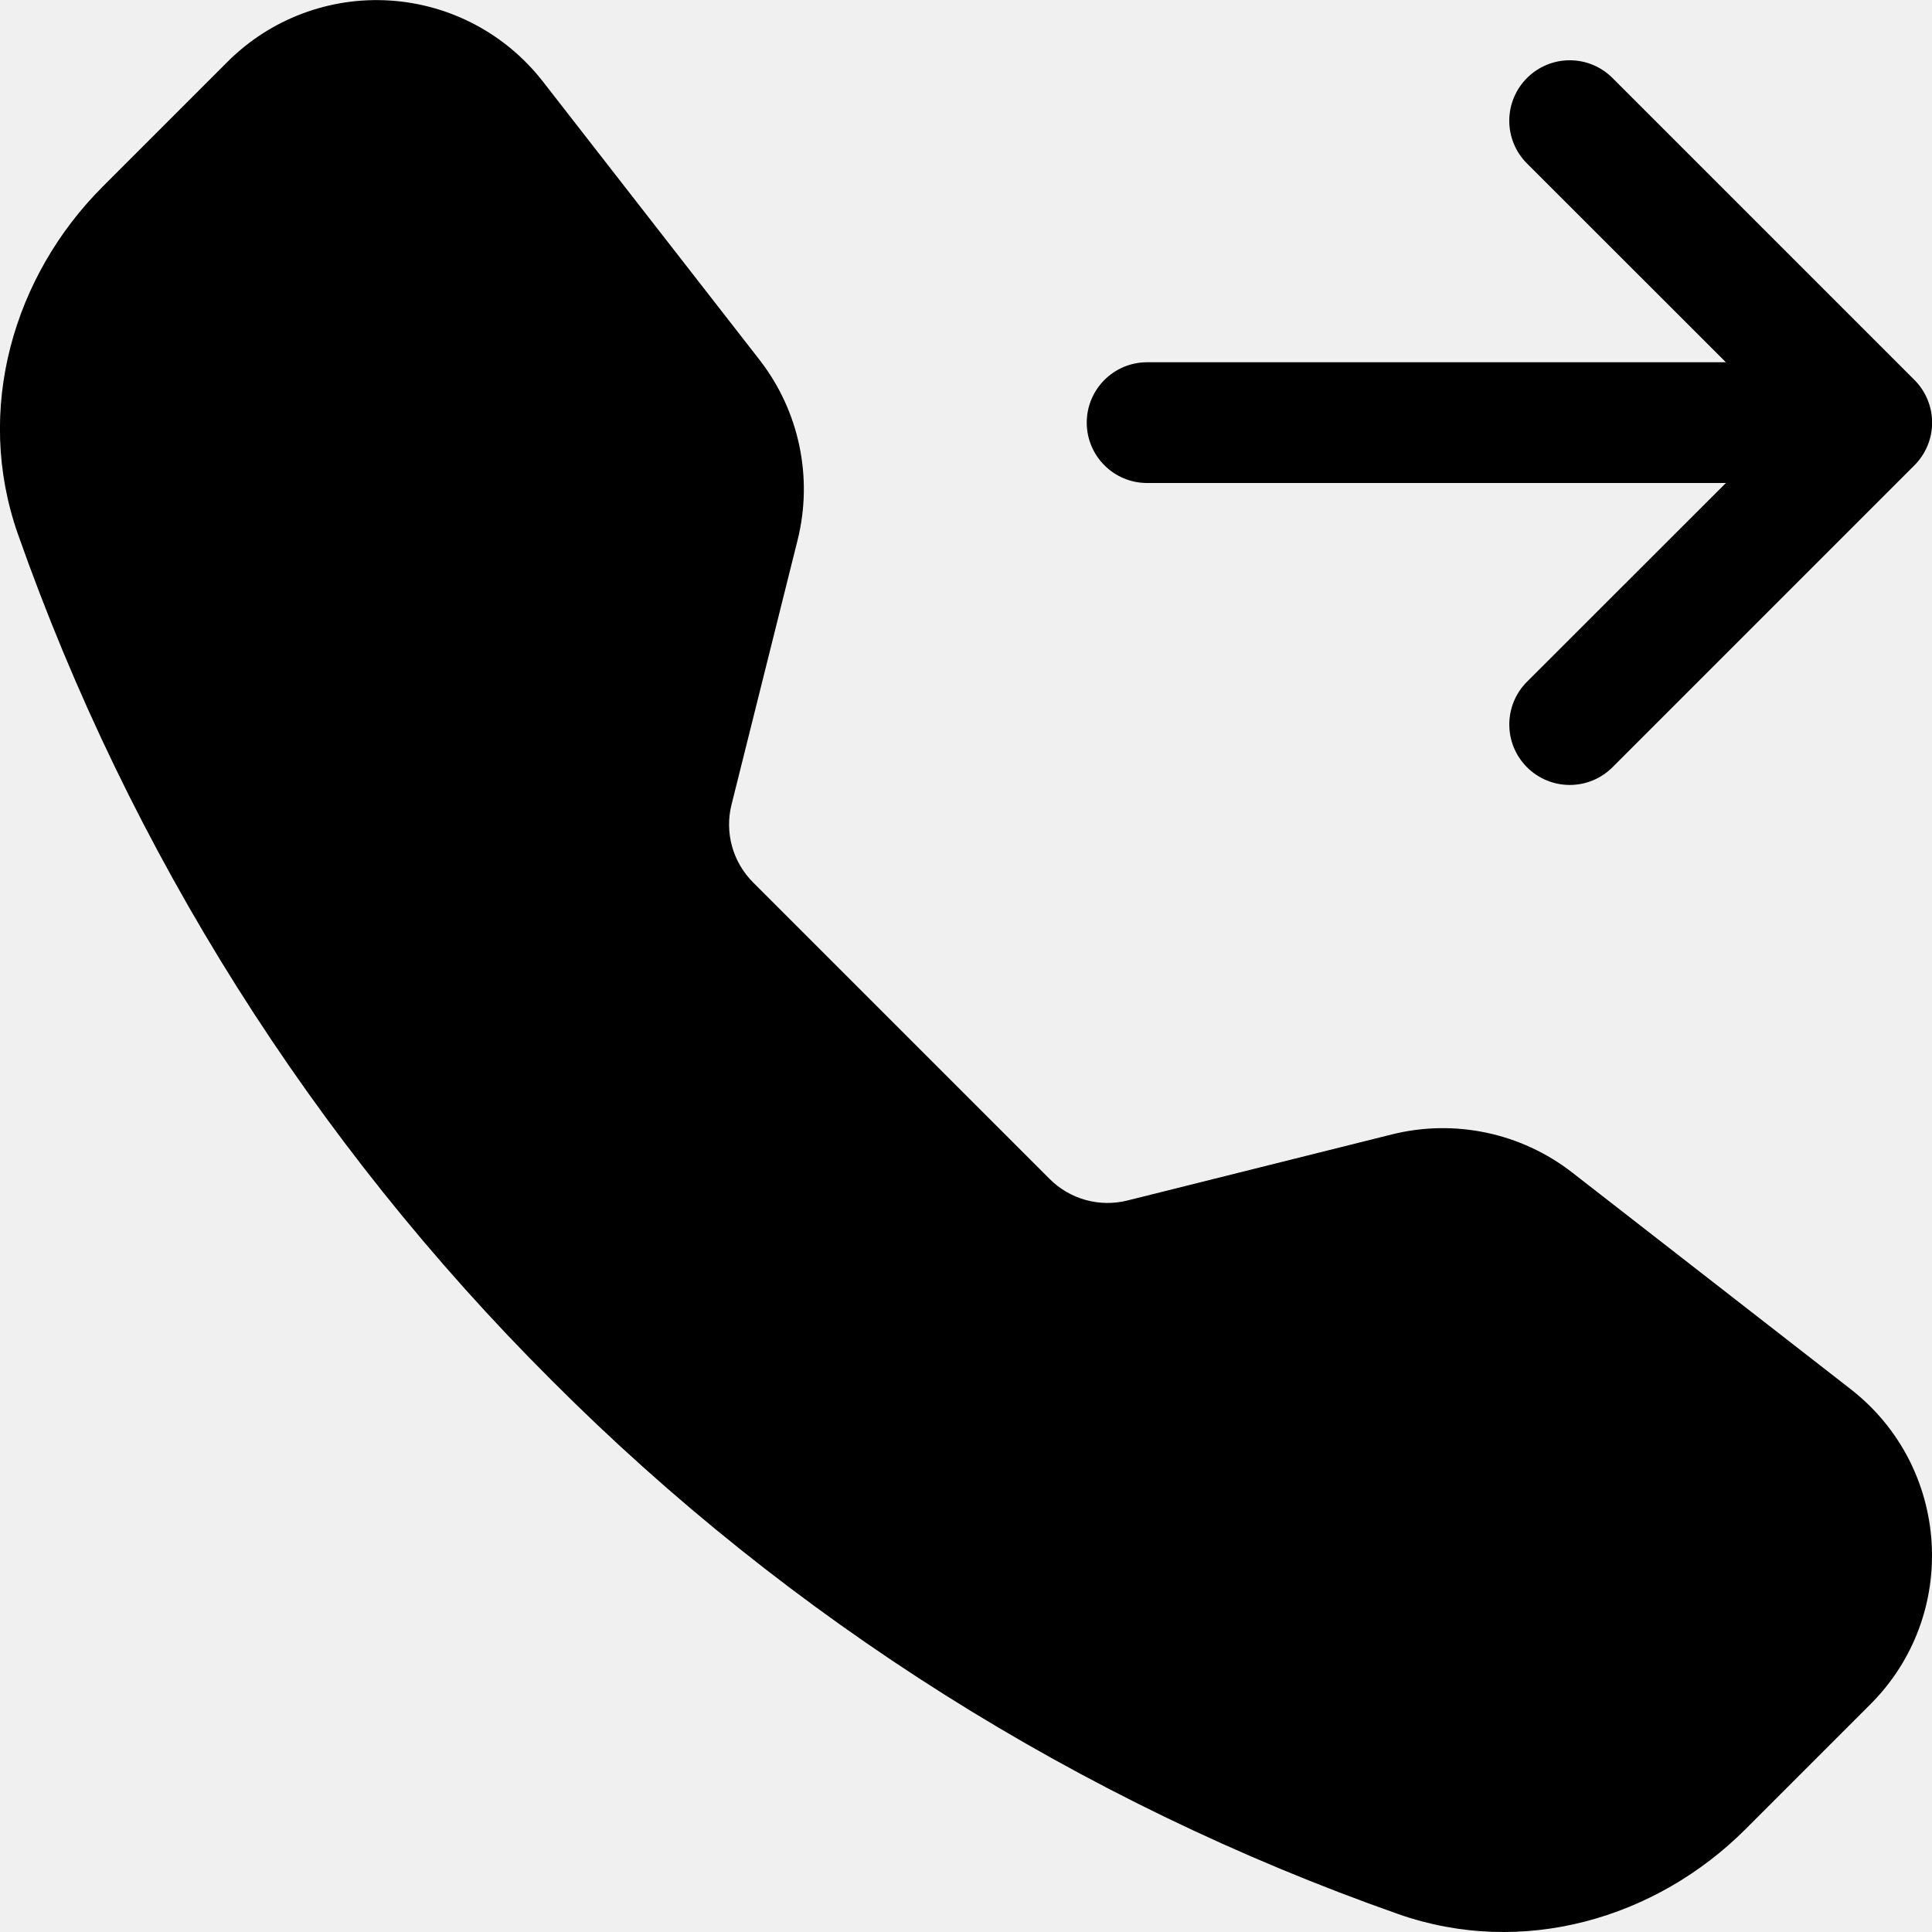
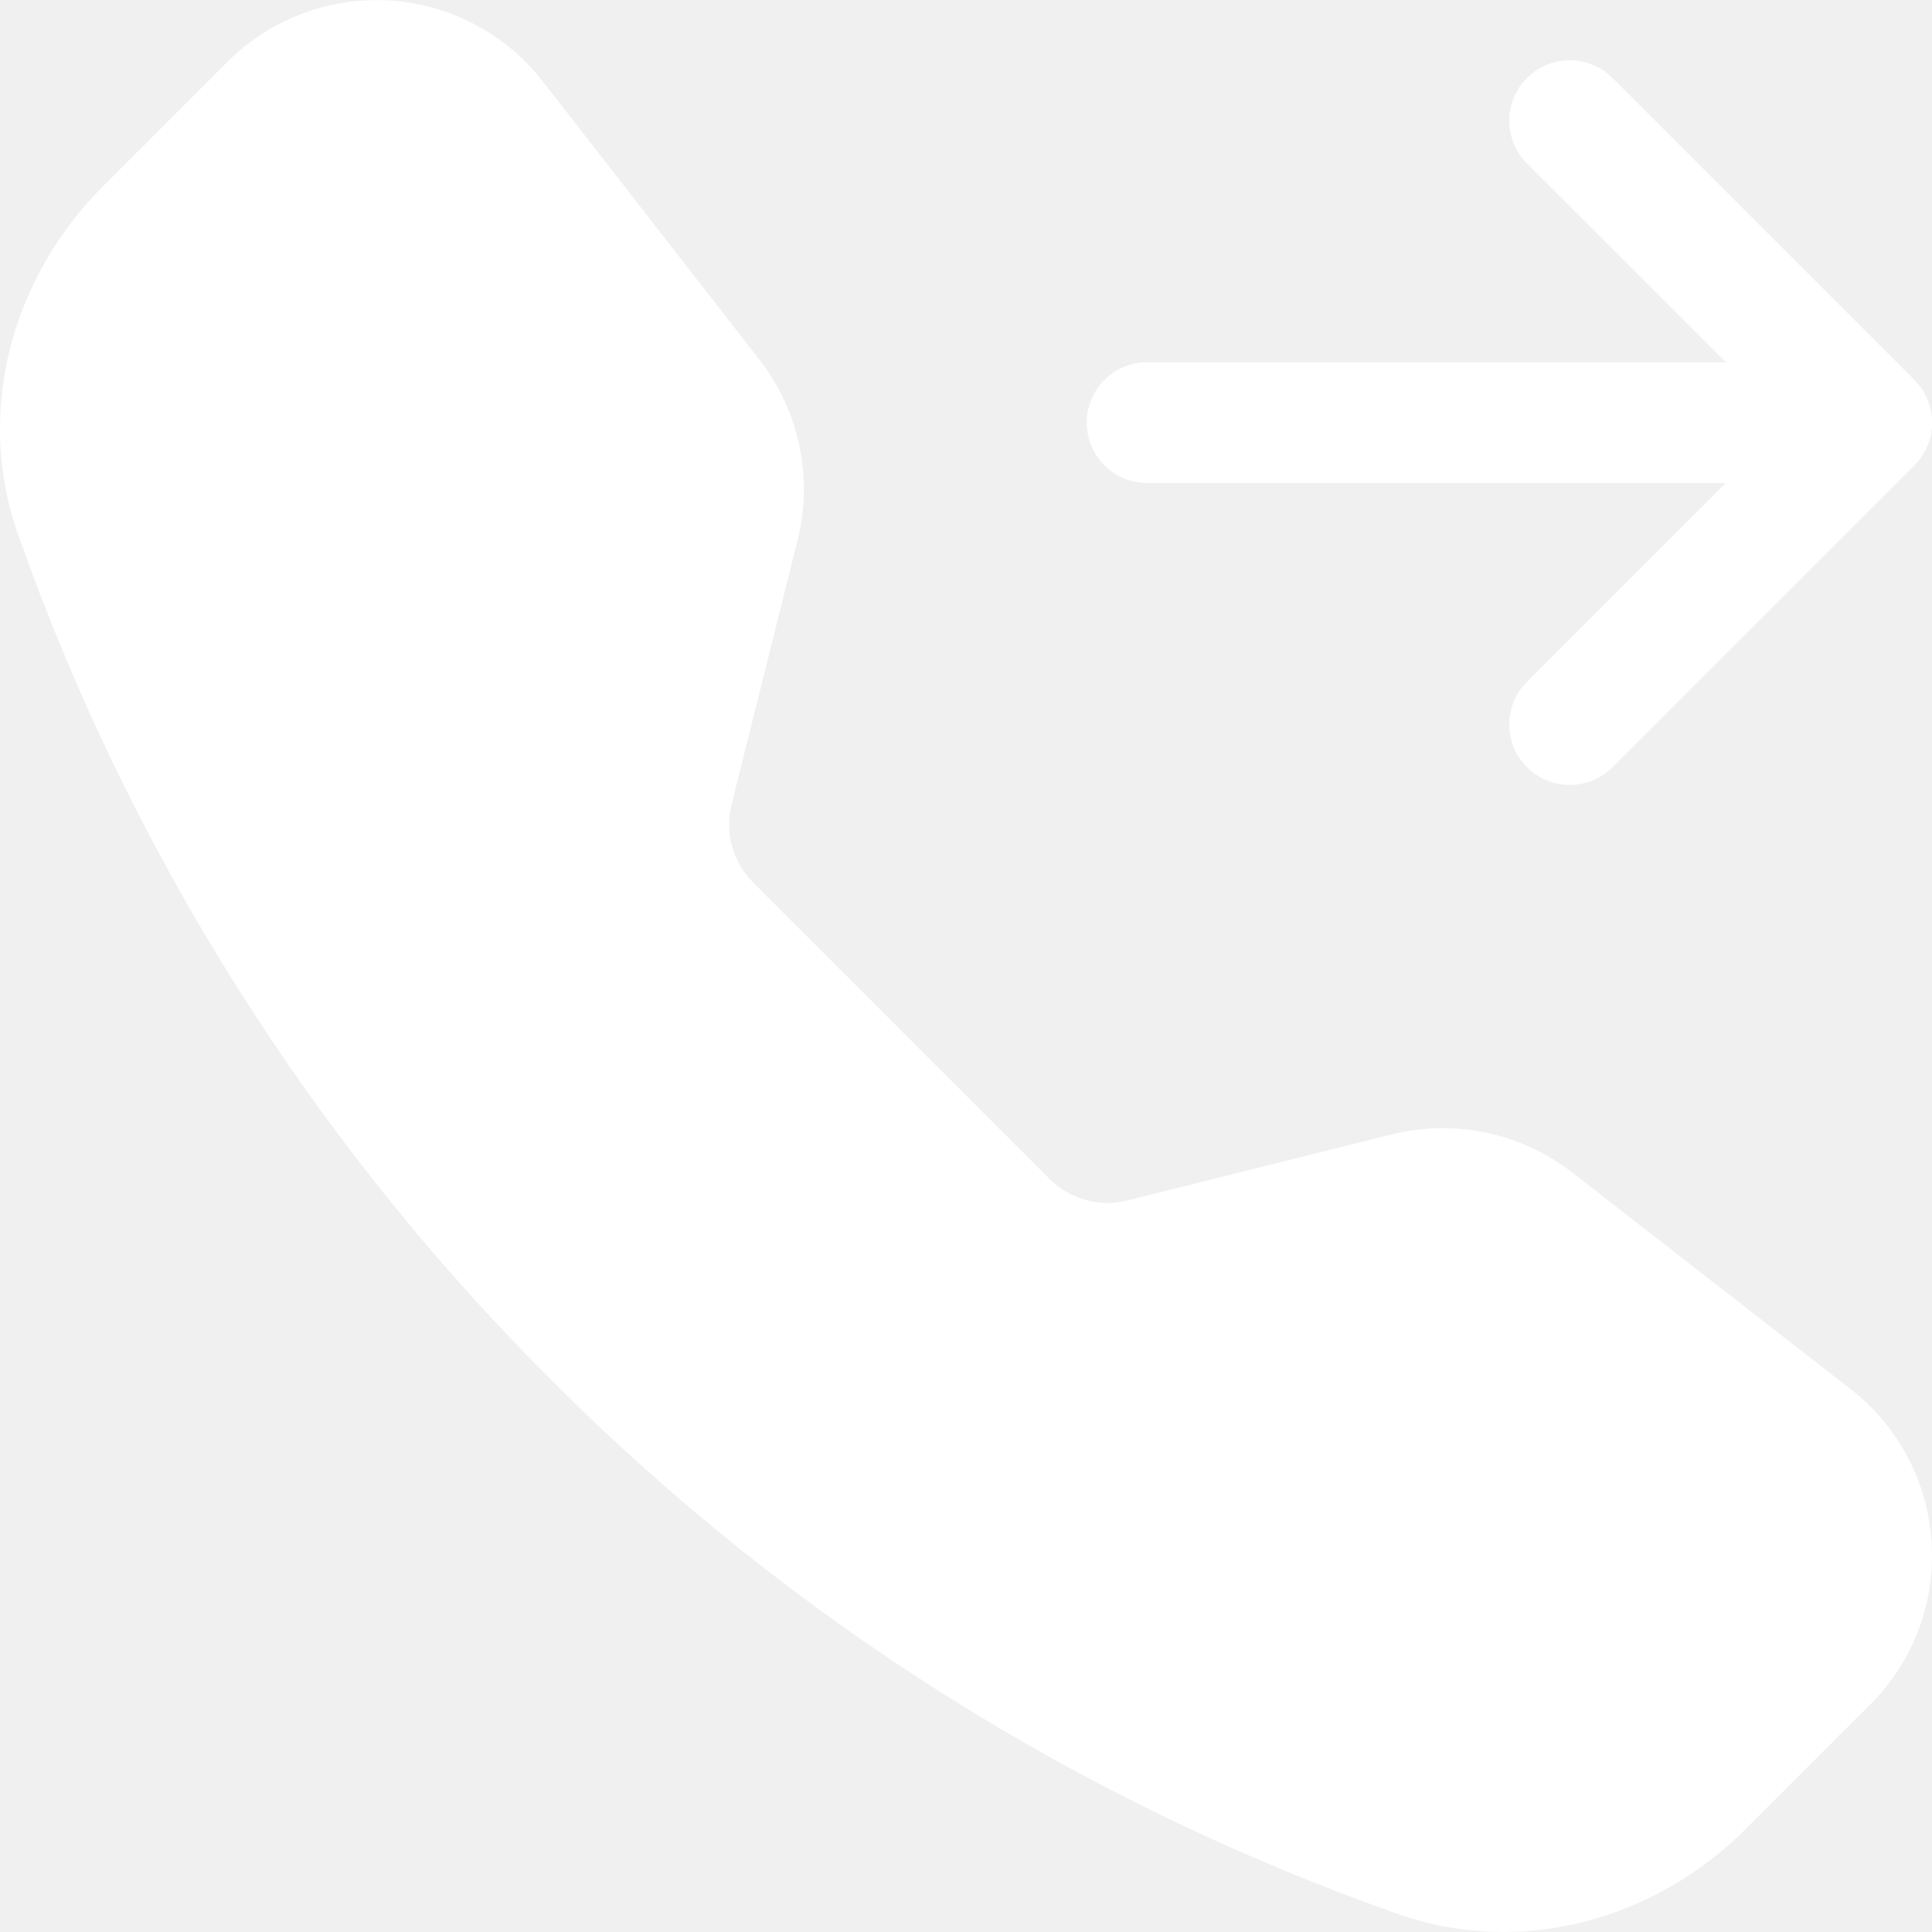
- <svg xmlns="http://www.w3.org/2000/svg" width="16" height="16" fill="currentColor" class="bi bi-telephone-forward-fill" viewBox="0 0 16 16">
+ <svg xmlns="http://www.w3.org/2000/svg" width="16" height="16" fill="#fff" class="bi bi-telephone-forward-fill" viewBox="0 0 16 16">
  <path fill-rule="evenodd" d="M1.885.511a1.745 1.745 0 0 1 2.61.163L6.29 2.98c.329.423.445.974.315 1.494l-.547 2.19a.678.678 0 0 0 .178.643l2.457 2.457a.678.678 0 0 0 .644.178l2.189-.547a1.745 1.745 0 0 1 1.494.315l2.306 1.794c.829.645.905 1.87.163 2.611l-1.034 1.034c-.74.74-1.846 1.065-2.877.702a18.634 18.634 0 0 1-7.01-4.42 18.634 18.634 0 0 1-4.42-7.009c-.362-1.03-.037-2.137.703-2.877L1.885.511zm10.761.135a.5.5 0 0 1 .708 0l2.5 2.5a.5.5 0 0 1 0 .708l-2.5 2.5a.5.5 0 0 1-.708-.708L14.293 4H9.5a.5.5 0 0 1 0-1h4.793l-1.647-1.646a.5.5 0 0 1 0-.708z" />
</svg>
